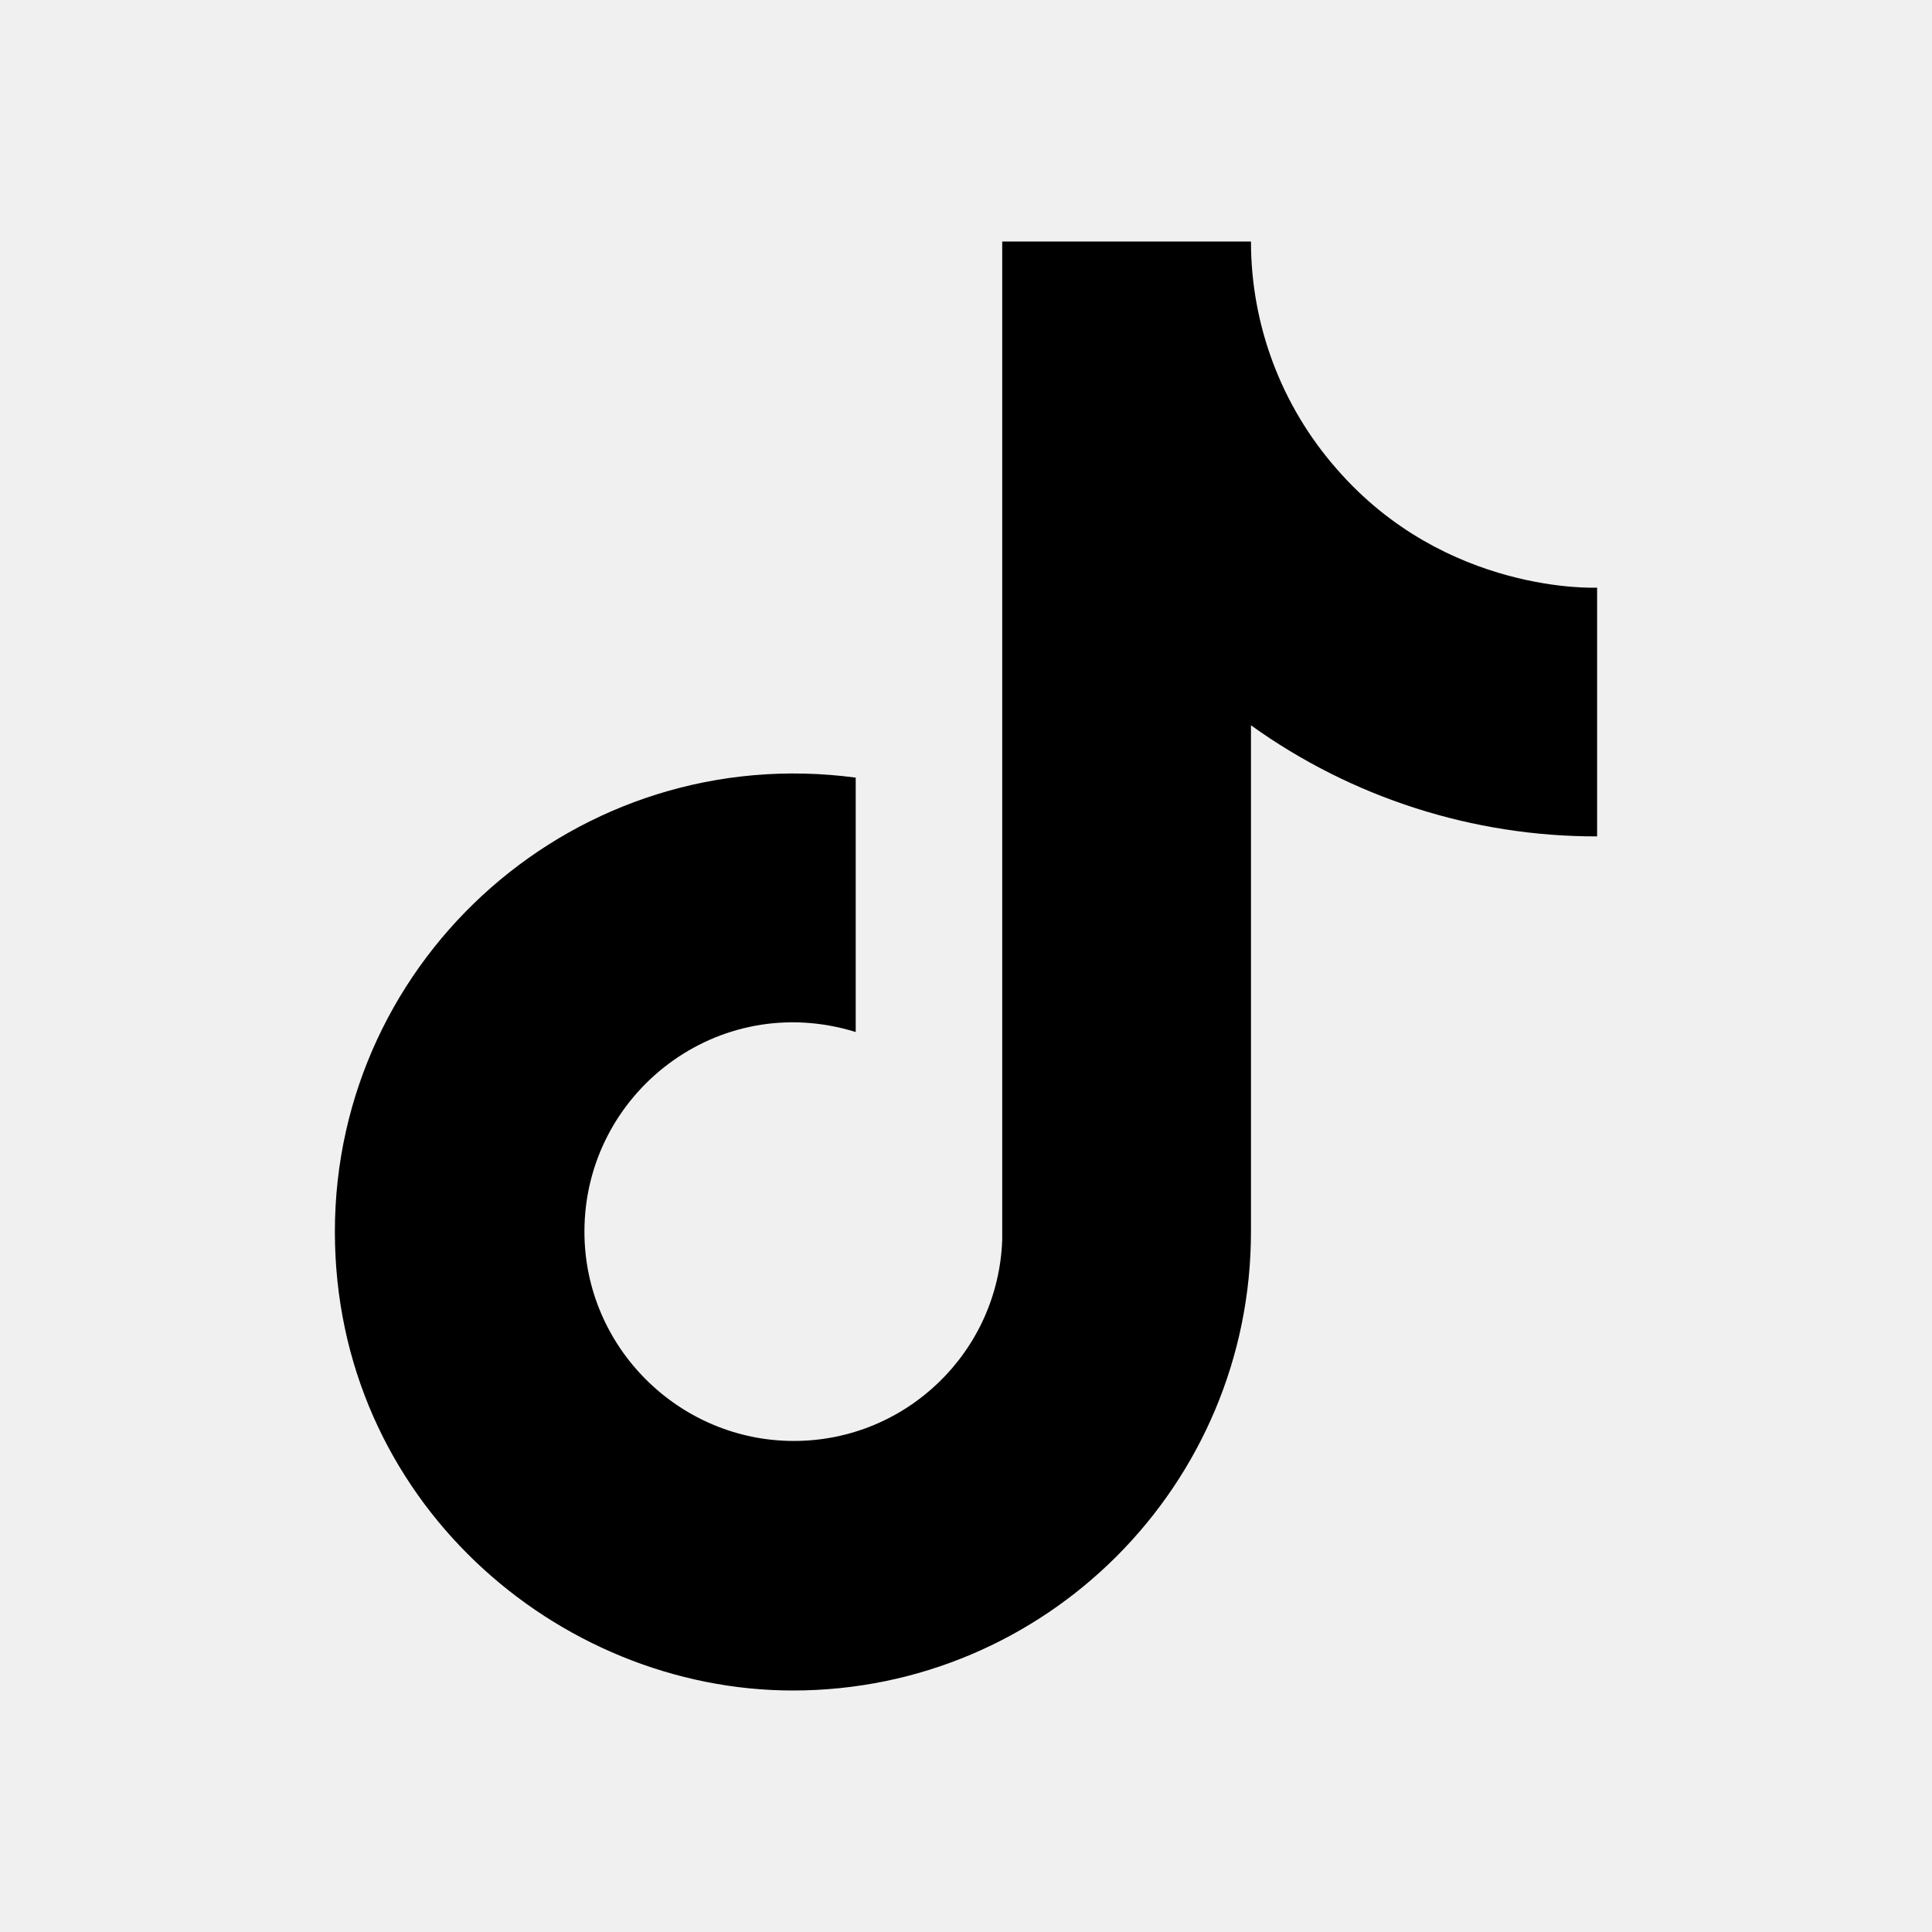
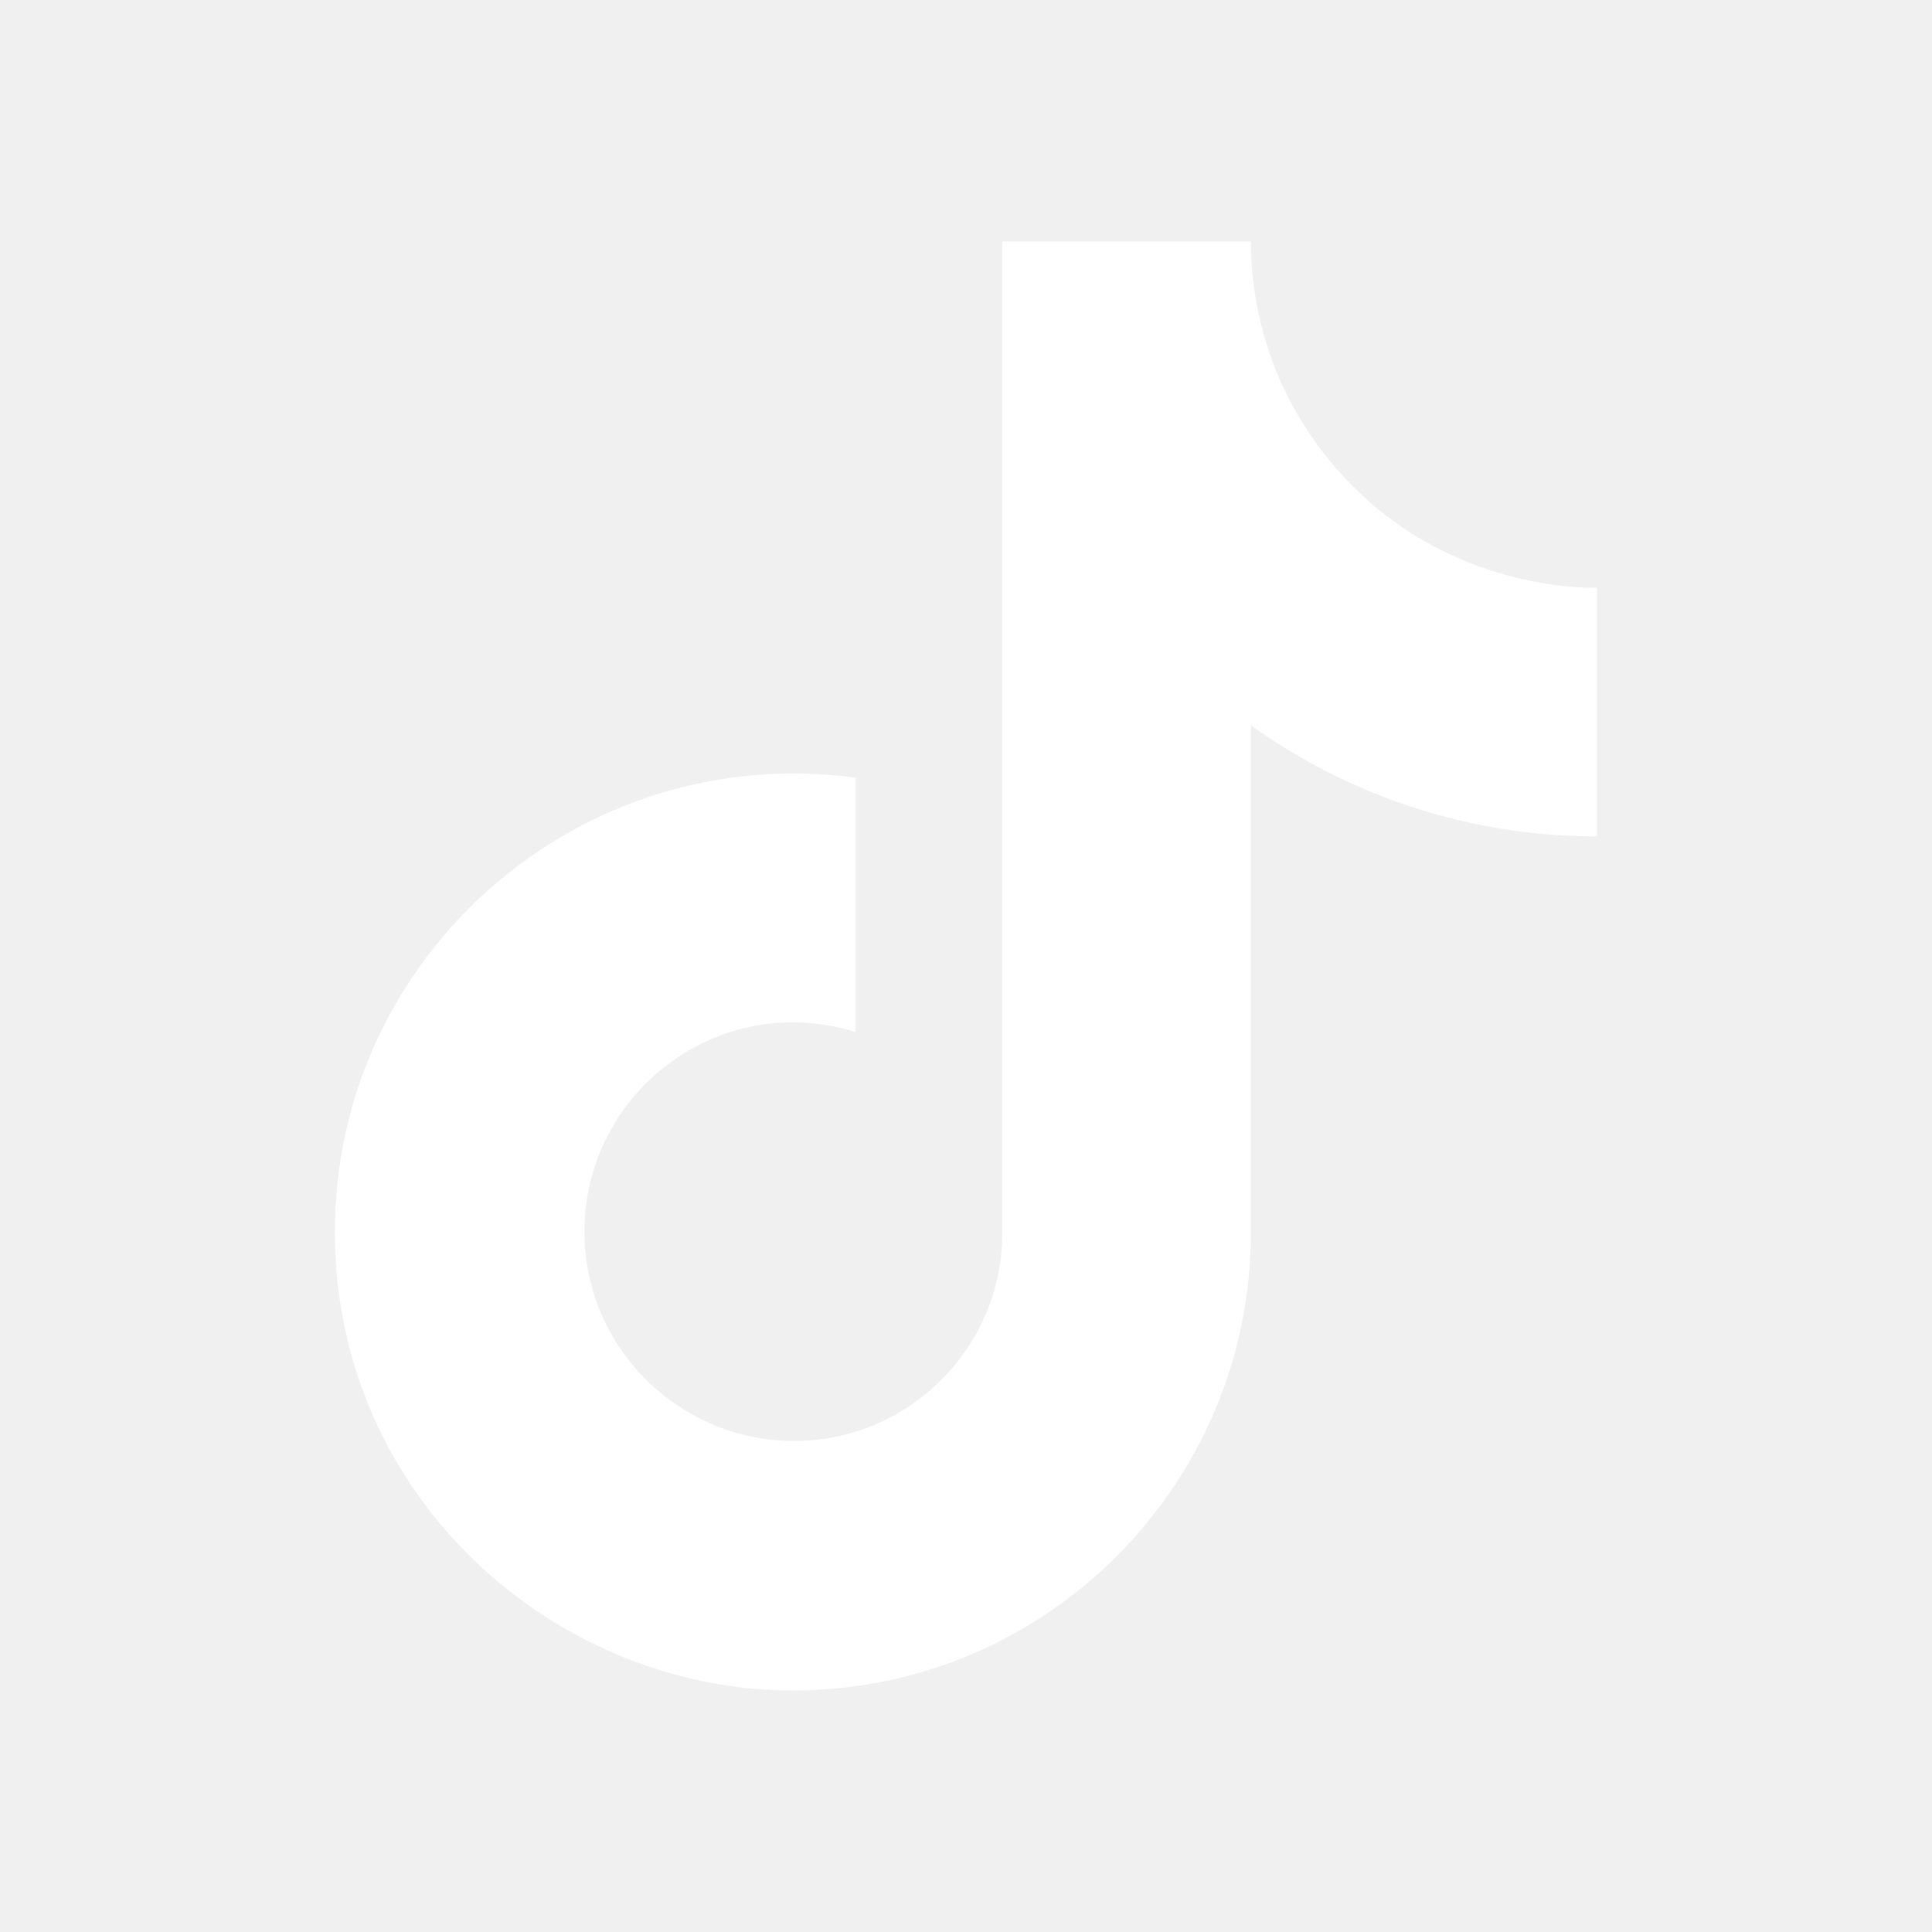
- <svg xmlns="http://www.w3.org/2000/svg" fill="currentColor" viewBox="0 0 24 24">
+ <svg xmlns="http://www.w3.org/2000/svg" fill="white" viewBox="0 0 24 24">
  <path d="M16.6 5.82s.51.5 0 0A4.28 4.28 0 0 1 15.54 3h-3.09v12.4a2.59 2.59 0 0 1-2.59 2.5c-1.42 0-2.6-1.16-2.6-2.6c0-1.72 1.66-3.01 3.37-2.48V9.66c-3.45-.46-6.47 2.22-6.47 5.64c0 3.33 2.76 5.7 5.69 5.7c3.14 0 5.69-2.55 5.69-5.7V9.01a7.35 7.35 0 0 0 4.3 1.38V7.3s-1.88.09-3.24-1.48" />
</svg>
